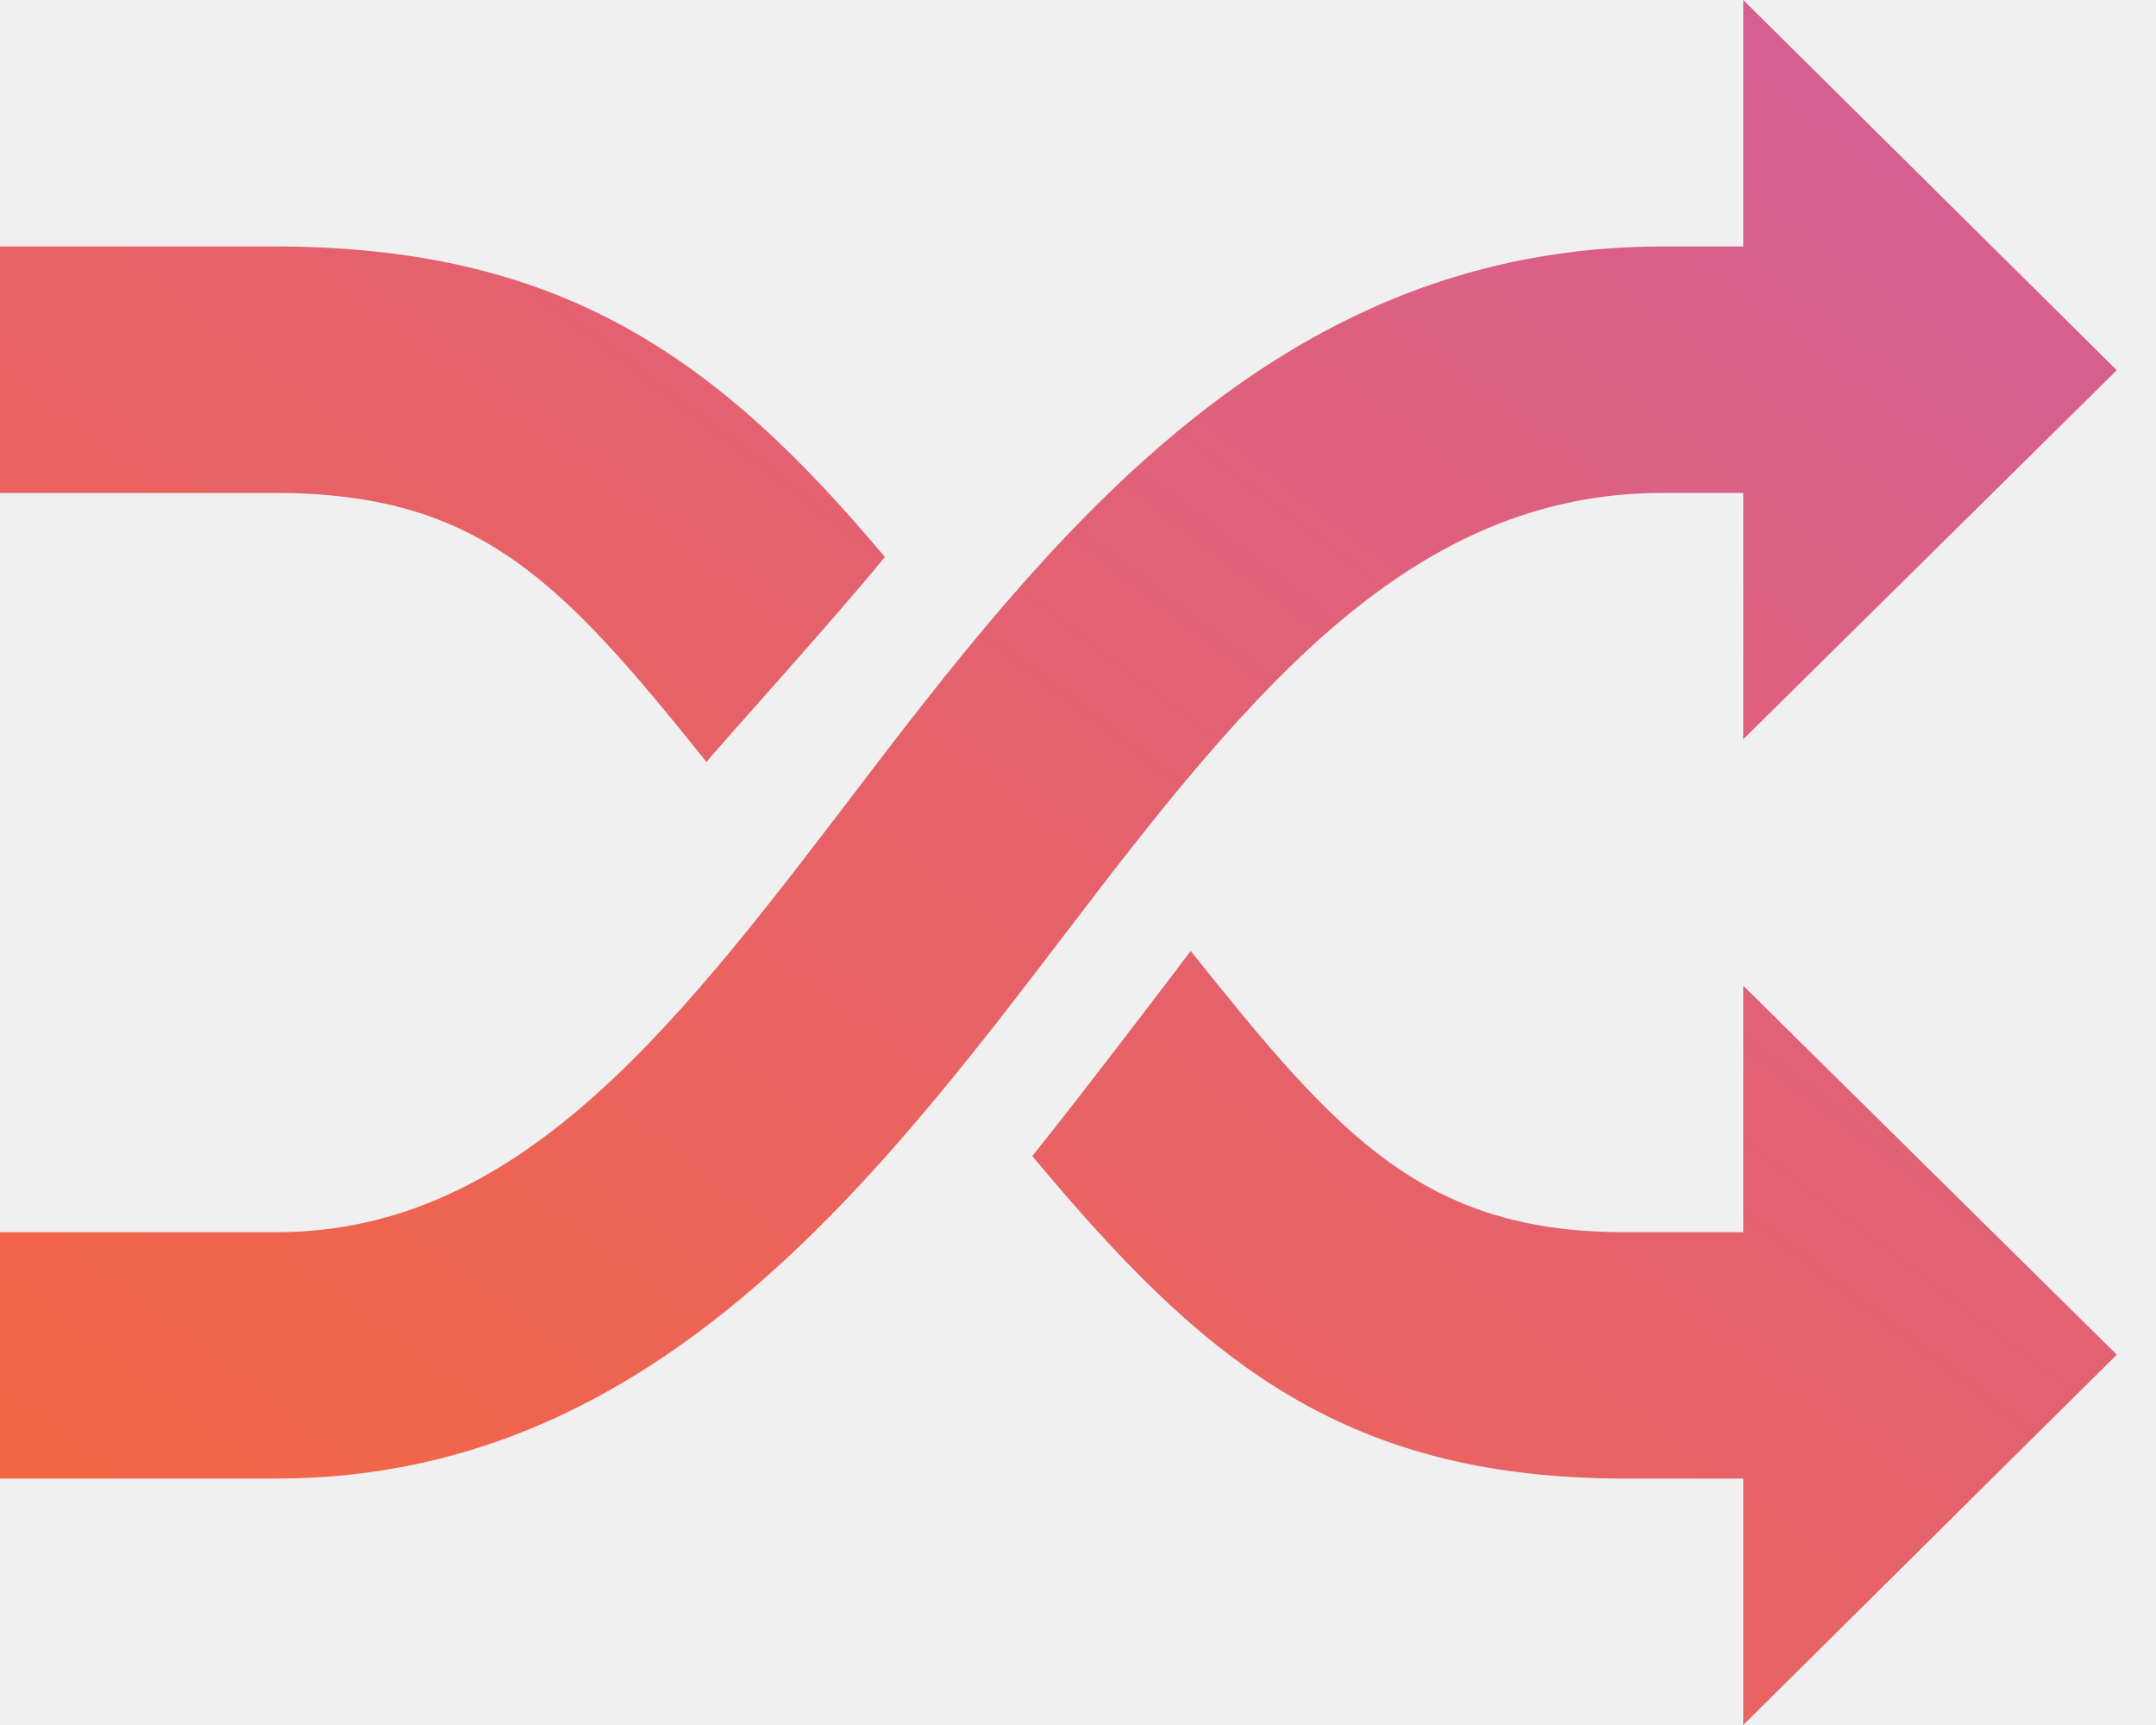
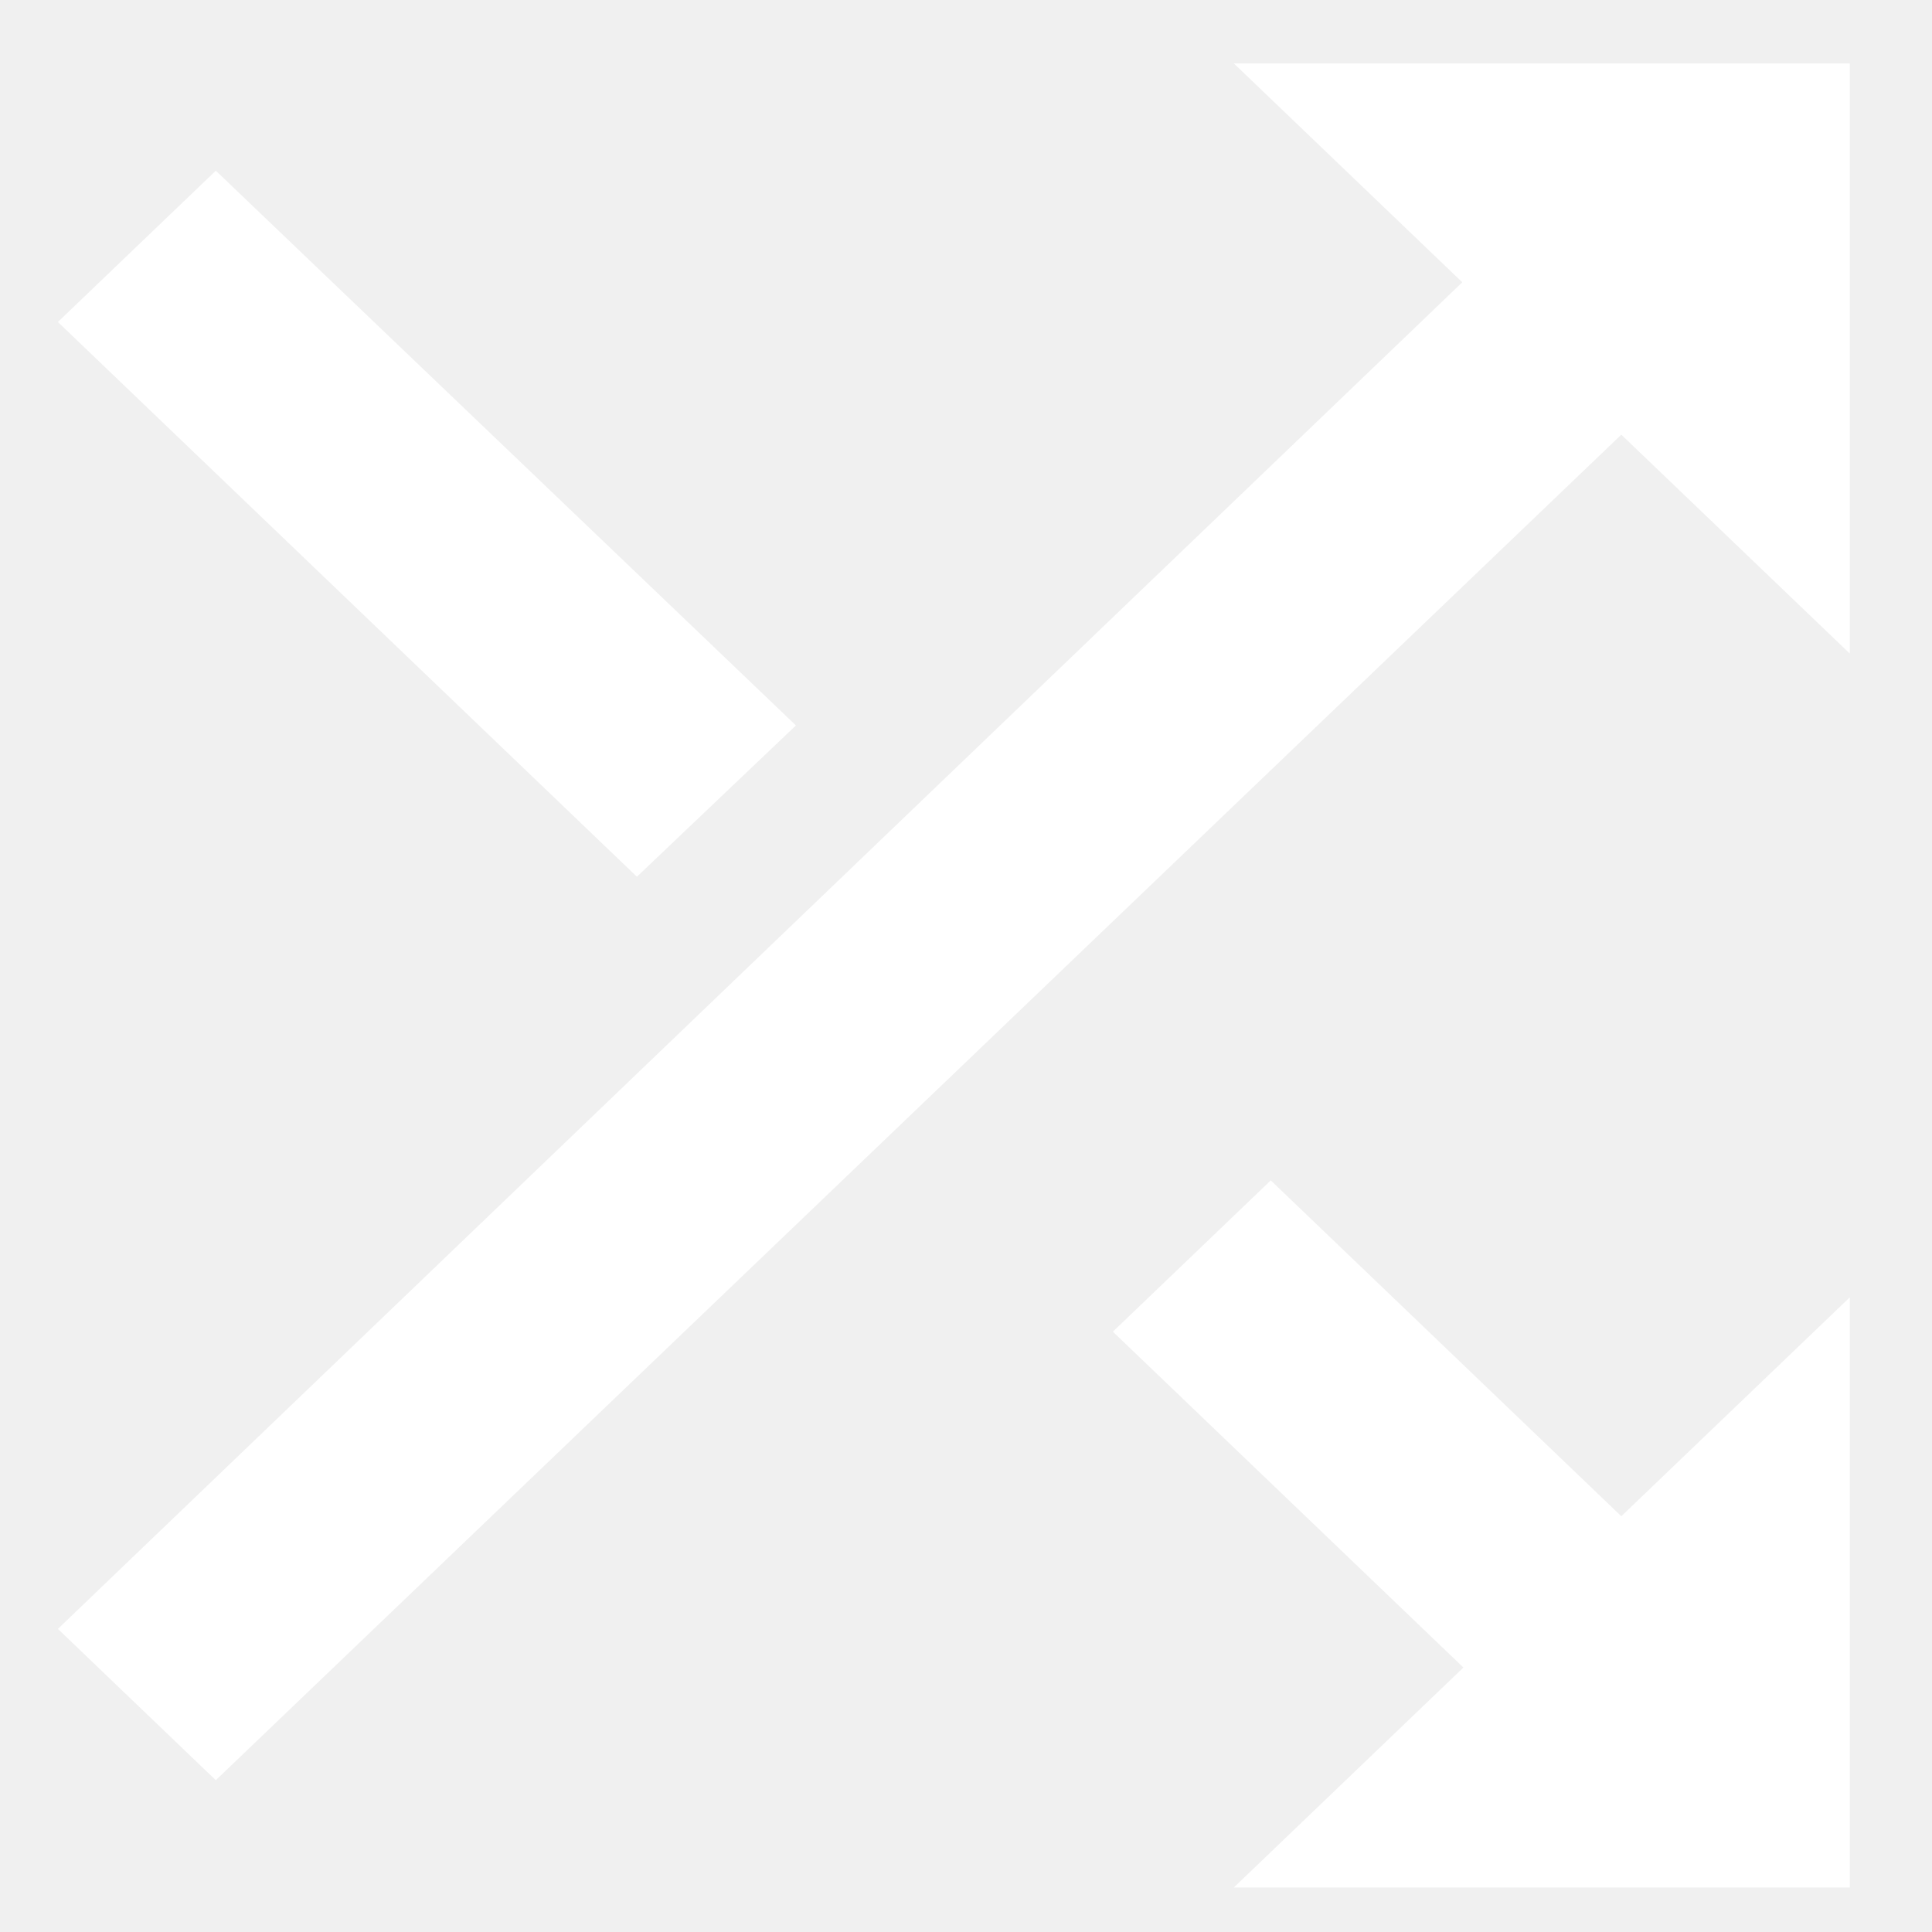
- <svg xmlns="http://www.w3.org/2000/svg" width="20px" height="16px" viewBox="0 0 20 16" version="1.1">
-   <defs>
-     <linearGradient x1="168.627%" y1="-83.221%" x2="-9.205%" y2="107.785%" id="linearGradient-1">
-       <stop stop-color="#B857E2" offset="0%" />
-       <stop stop-color="#FA6733" offset="100%" />
-     </linearGradient>
-   </defs>
-   <g id="Page-1" stroke="none" stroke-width="1" fill="none" fill-rule="evenodd">
-     <g id="shuffle-on" fill="url(#linearGradient-1)" fill-rule="nonzero">
-       <path d="M6.554,7.068 C6.648,6.946 7.767,5.712 8.208,5.166 C6.665,3.326 5.219,2.286 2.544,2.286 L0,2.286 L0,4.572 L2.544,4.572 C4.44,4.572 5.197,5.374 6.554,7.068 Z M16.171,11.429 L15.07,11.429 C13.189,11.429 12.401,10.516 11.045,8.82 C11.07,8.79 10.101,10.069 9.576,10.723 C11.113,12.563 12.408,13.714 15.07,13.714 L16.171,13.714 L16.171,16 L19.636,12.565 L16.171,9.143 L16.171,11.429 Z M15.427,4.572 L16.171,4.572 L16.171,6.857 L19.636,3.434 L16.171,0 L16.171,2.286 L15.427,2.286 C11.961,2.286 9.888,4.784 8.058,7.182 C6.348,9.423 4.871,11.429 2.567,11.429 L0,11.429 L0,13.714 L2.567,13.714 C6.008,13.714 8.073,11.031 9.895,8.643 C11.612,6.39 13.096,4.572 15.427,4.572 Z" />
+ <svg xmlns="http://www.w3.org/2000/svg" width="24" height="24" viewBox="0 0 24 24" version="1.1" id="svg15">
+   <defs id="defs6" />
+   <g id="Player" transform="matrix(1.391211,0,0,1.332913,-38.23474,-707.6557)" style="fill:none;fill-rule:evenodd;stroke:none;stroke-width:1">
+     <g id="Controls" transform="translate(24,504)">
+       <g id="Shuffle" transform="translate(0,24)">
+         <polygon id="Shape" points="0,24 0,0 24,0 24,24 " />
+         <path d="M 10.59,9.67 5.41,4.5 4,5.91 9.17,11.08 Z M 14.5,3.5 16.54,5.54 4,18.09 5.41,19.5 17.96,6.96 20,9 V 3.5 Z m -1.08,11.82 3.13,3.13 -2.05,2.05 H 20 v -5.5 l -2.04,2.04 -3.13,-3.13 z" id="path9" fill="#ffffff" />
+       </g>
    </g>
  </g>
</svg>
